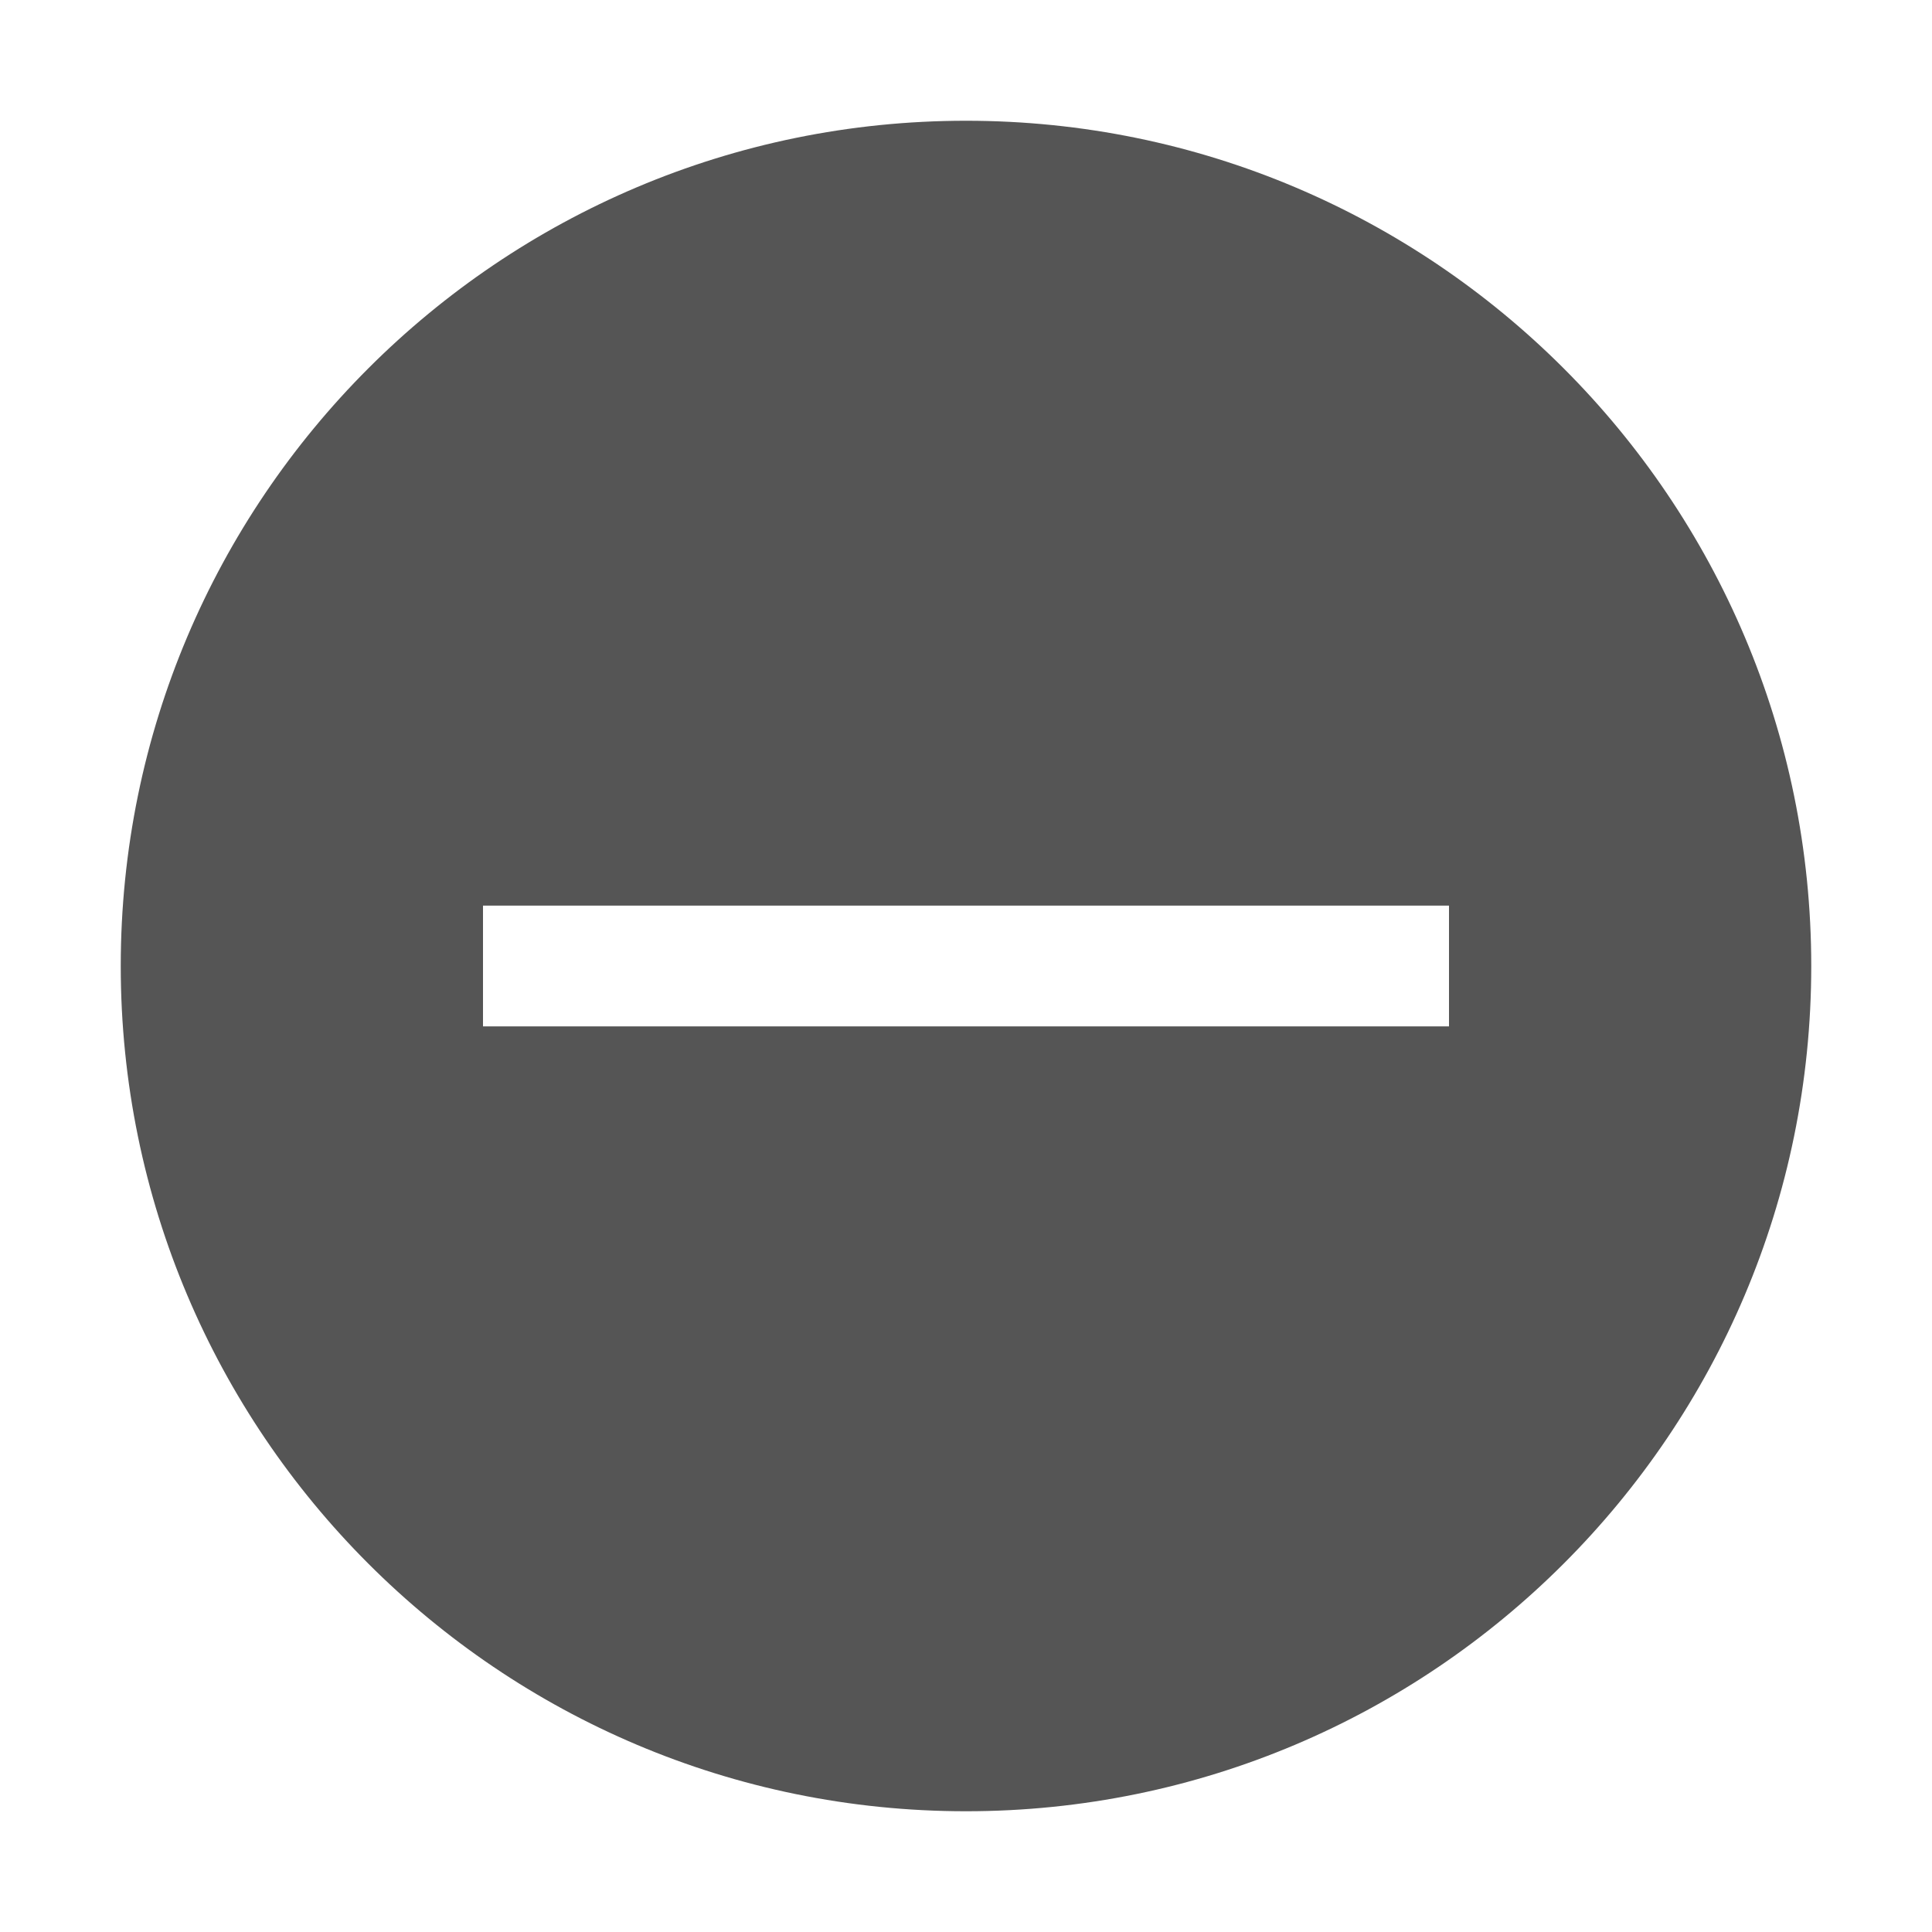
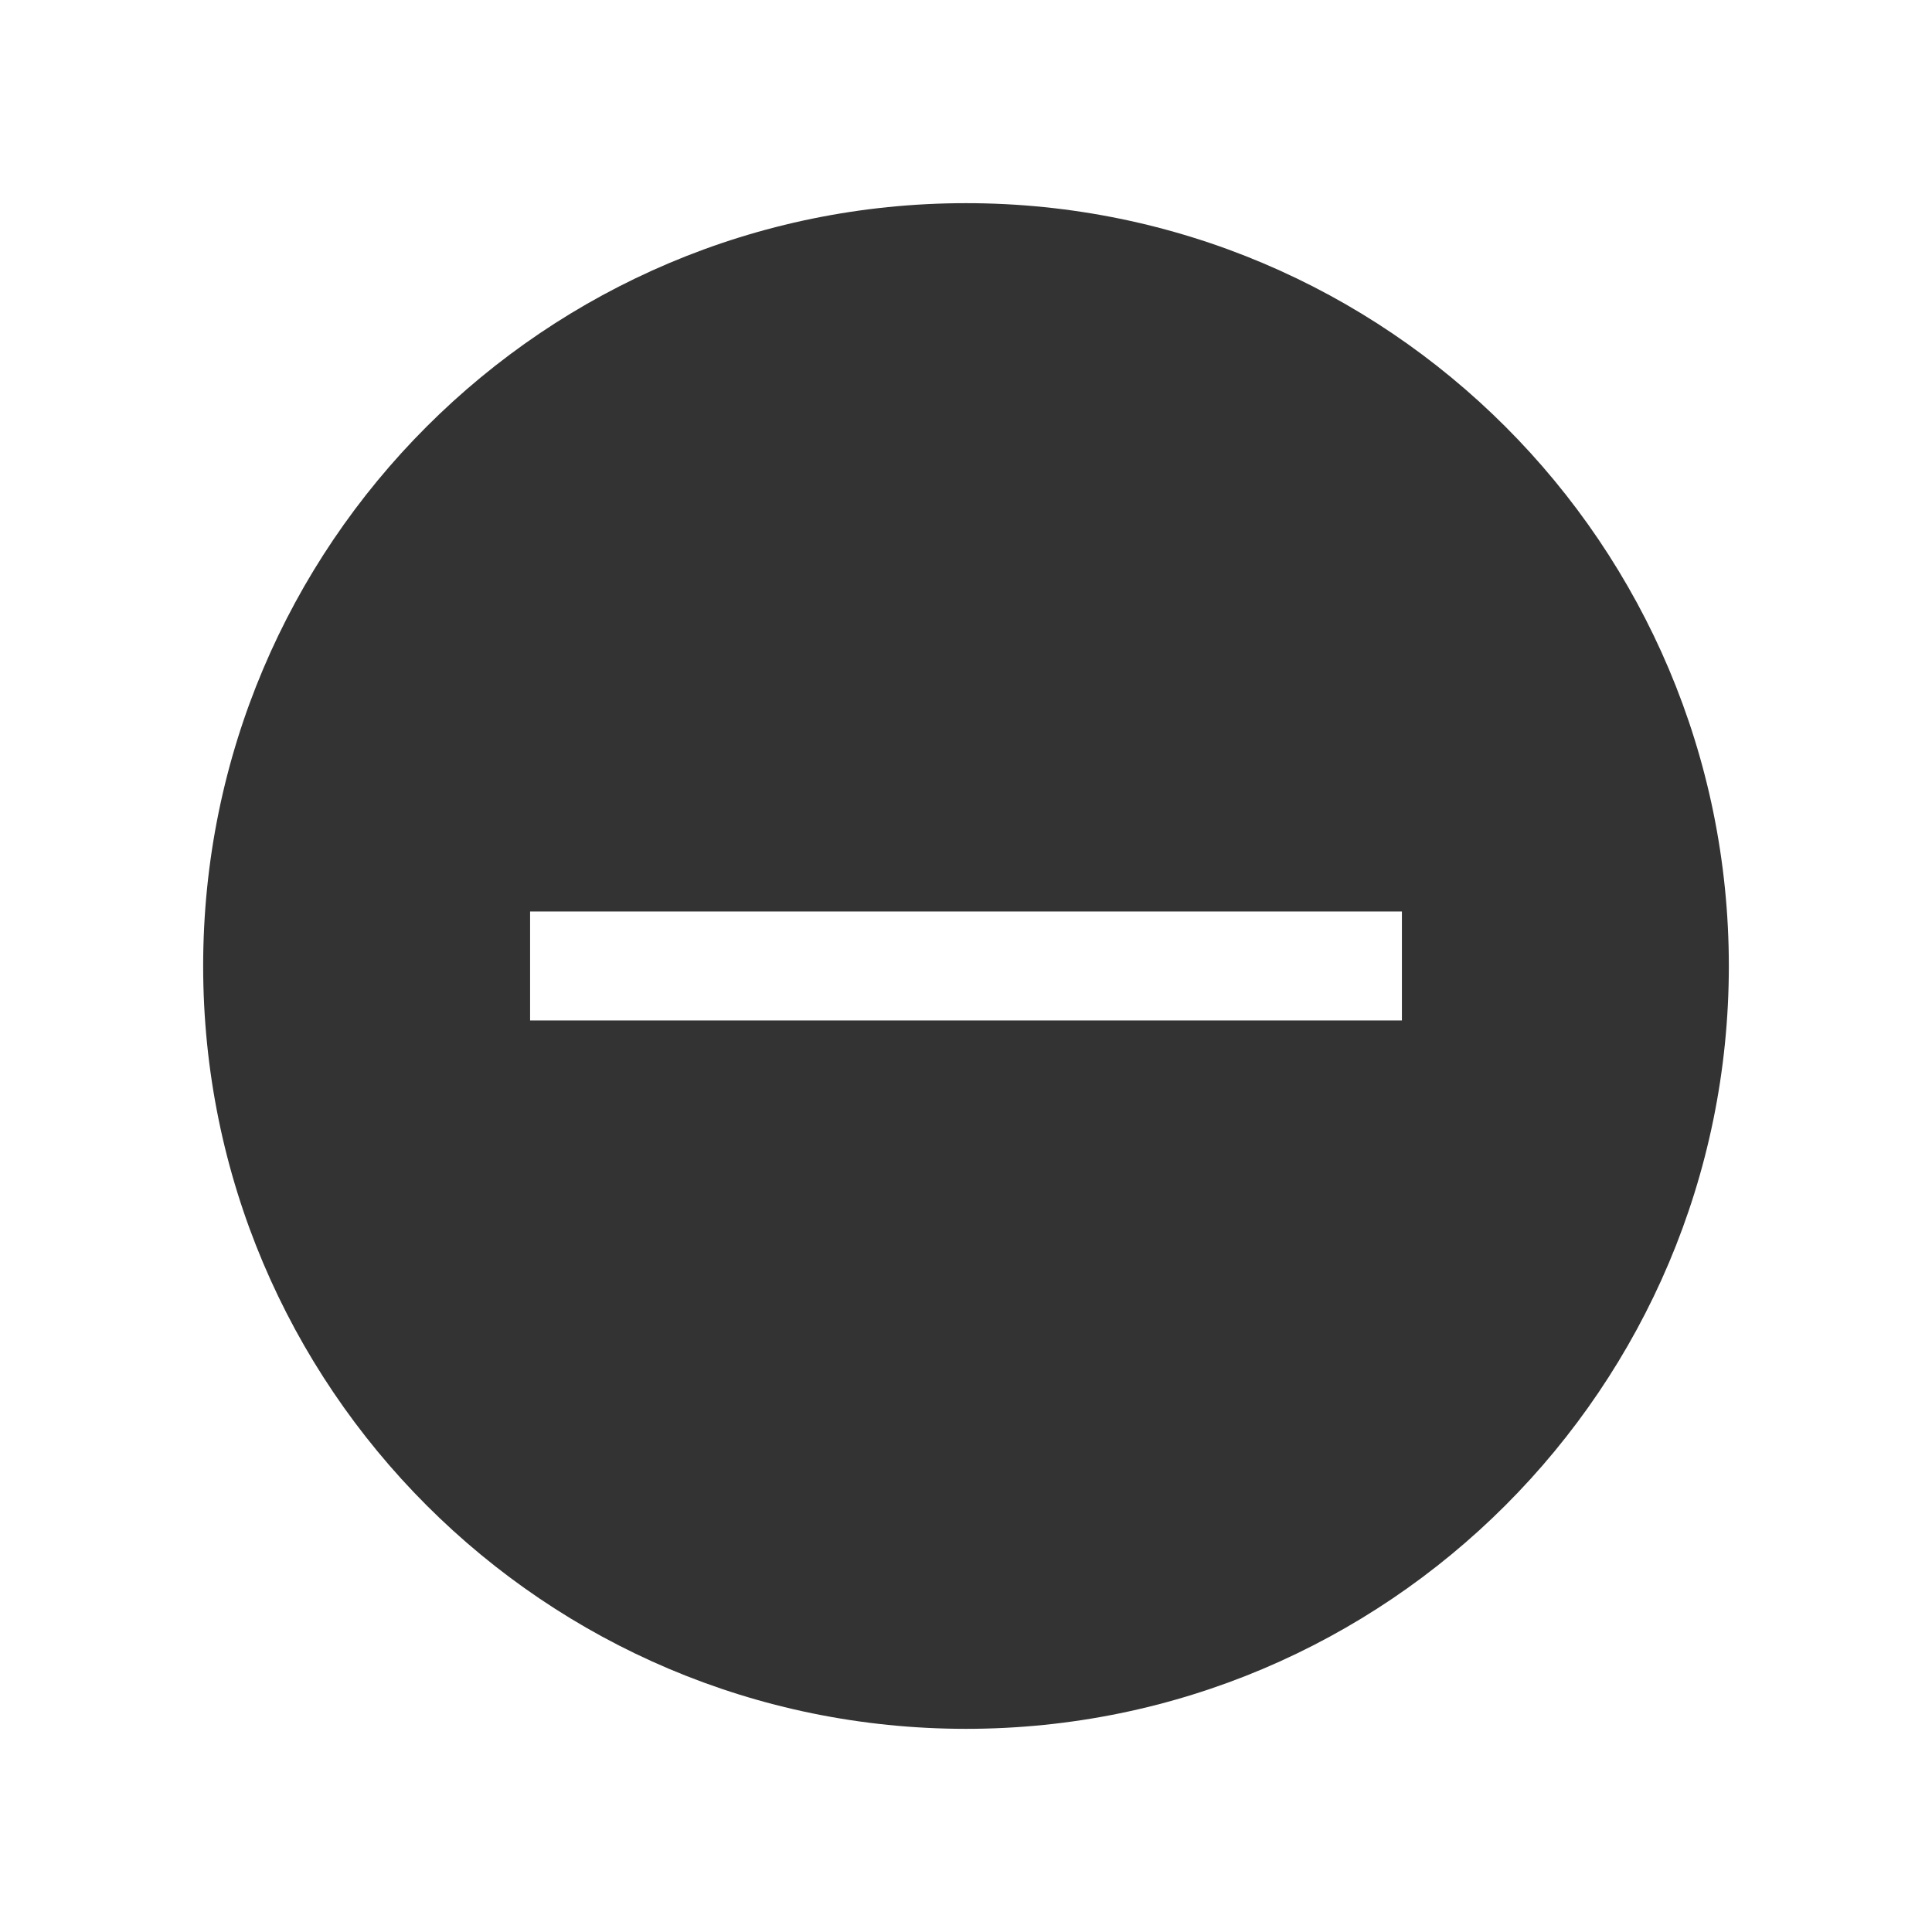
<svg xmlns="http://www.w3.org/2000/svg" version="1.1" width="32" height="32" viewBox="0 0 32 32">
-   <path d="M16 2c-7.731 0-14 6.269-14 14s6.269 14 14 14 14-6.269 14-14-6.269-14-14-14zM24 17h-16v-2h16v2z" fill="#555555" />
+   <path fill="#333333" d="M16 3.365c-6.977 0-12.635 5.658-12.635 12.635s5.658 12.635 12.635 12.635 12.635-5.658 12.635-12.635-5.658-12.635-12.635-12.635zM23.22 16.902h-14.44v-1.805h14.44v1.805z" />
</svg>
